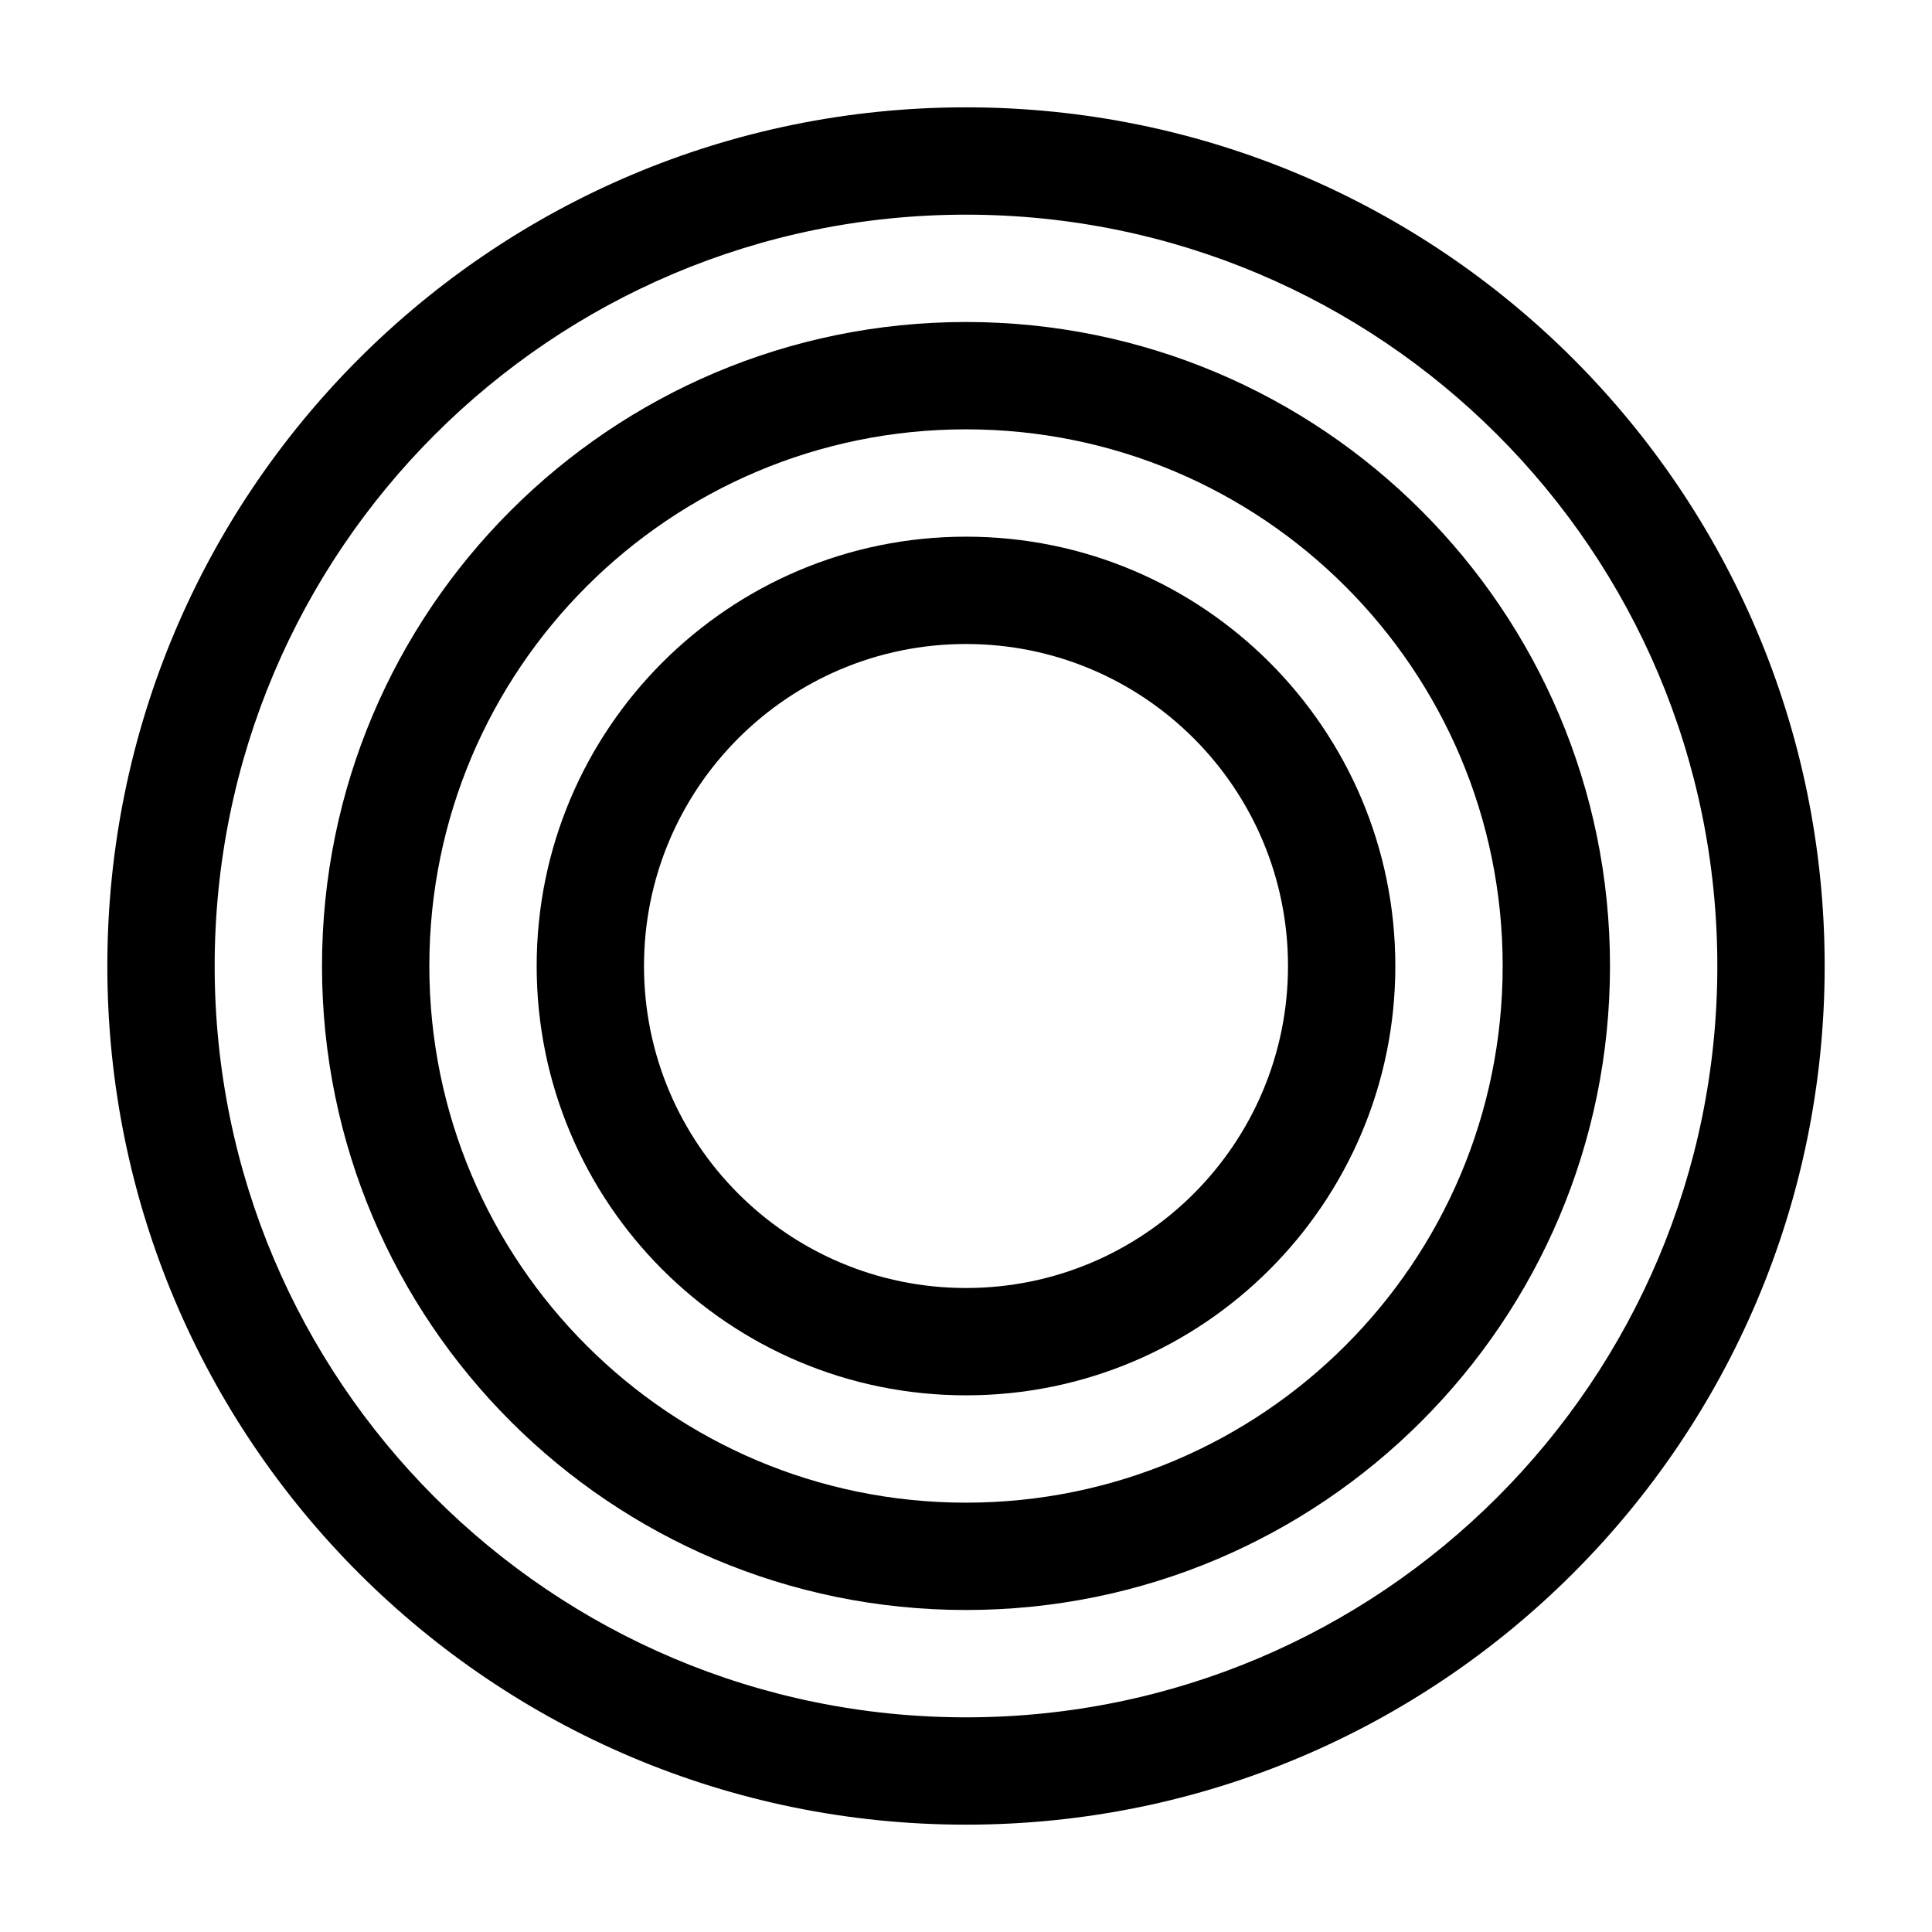
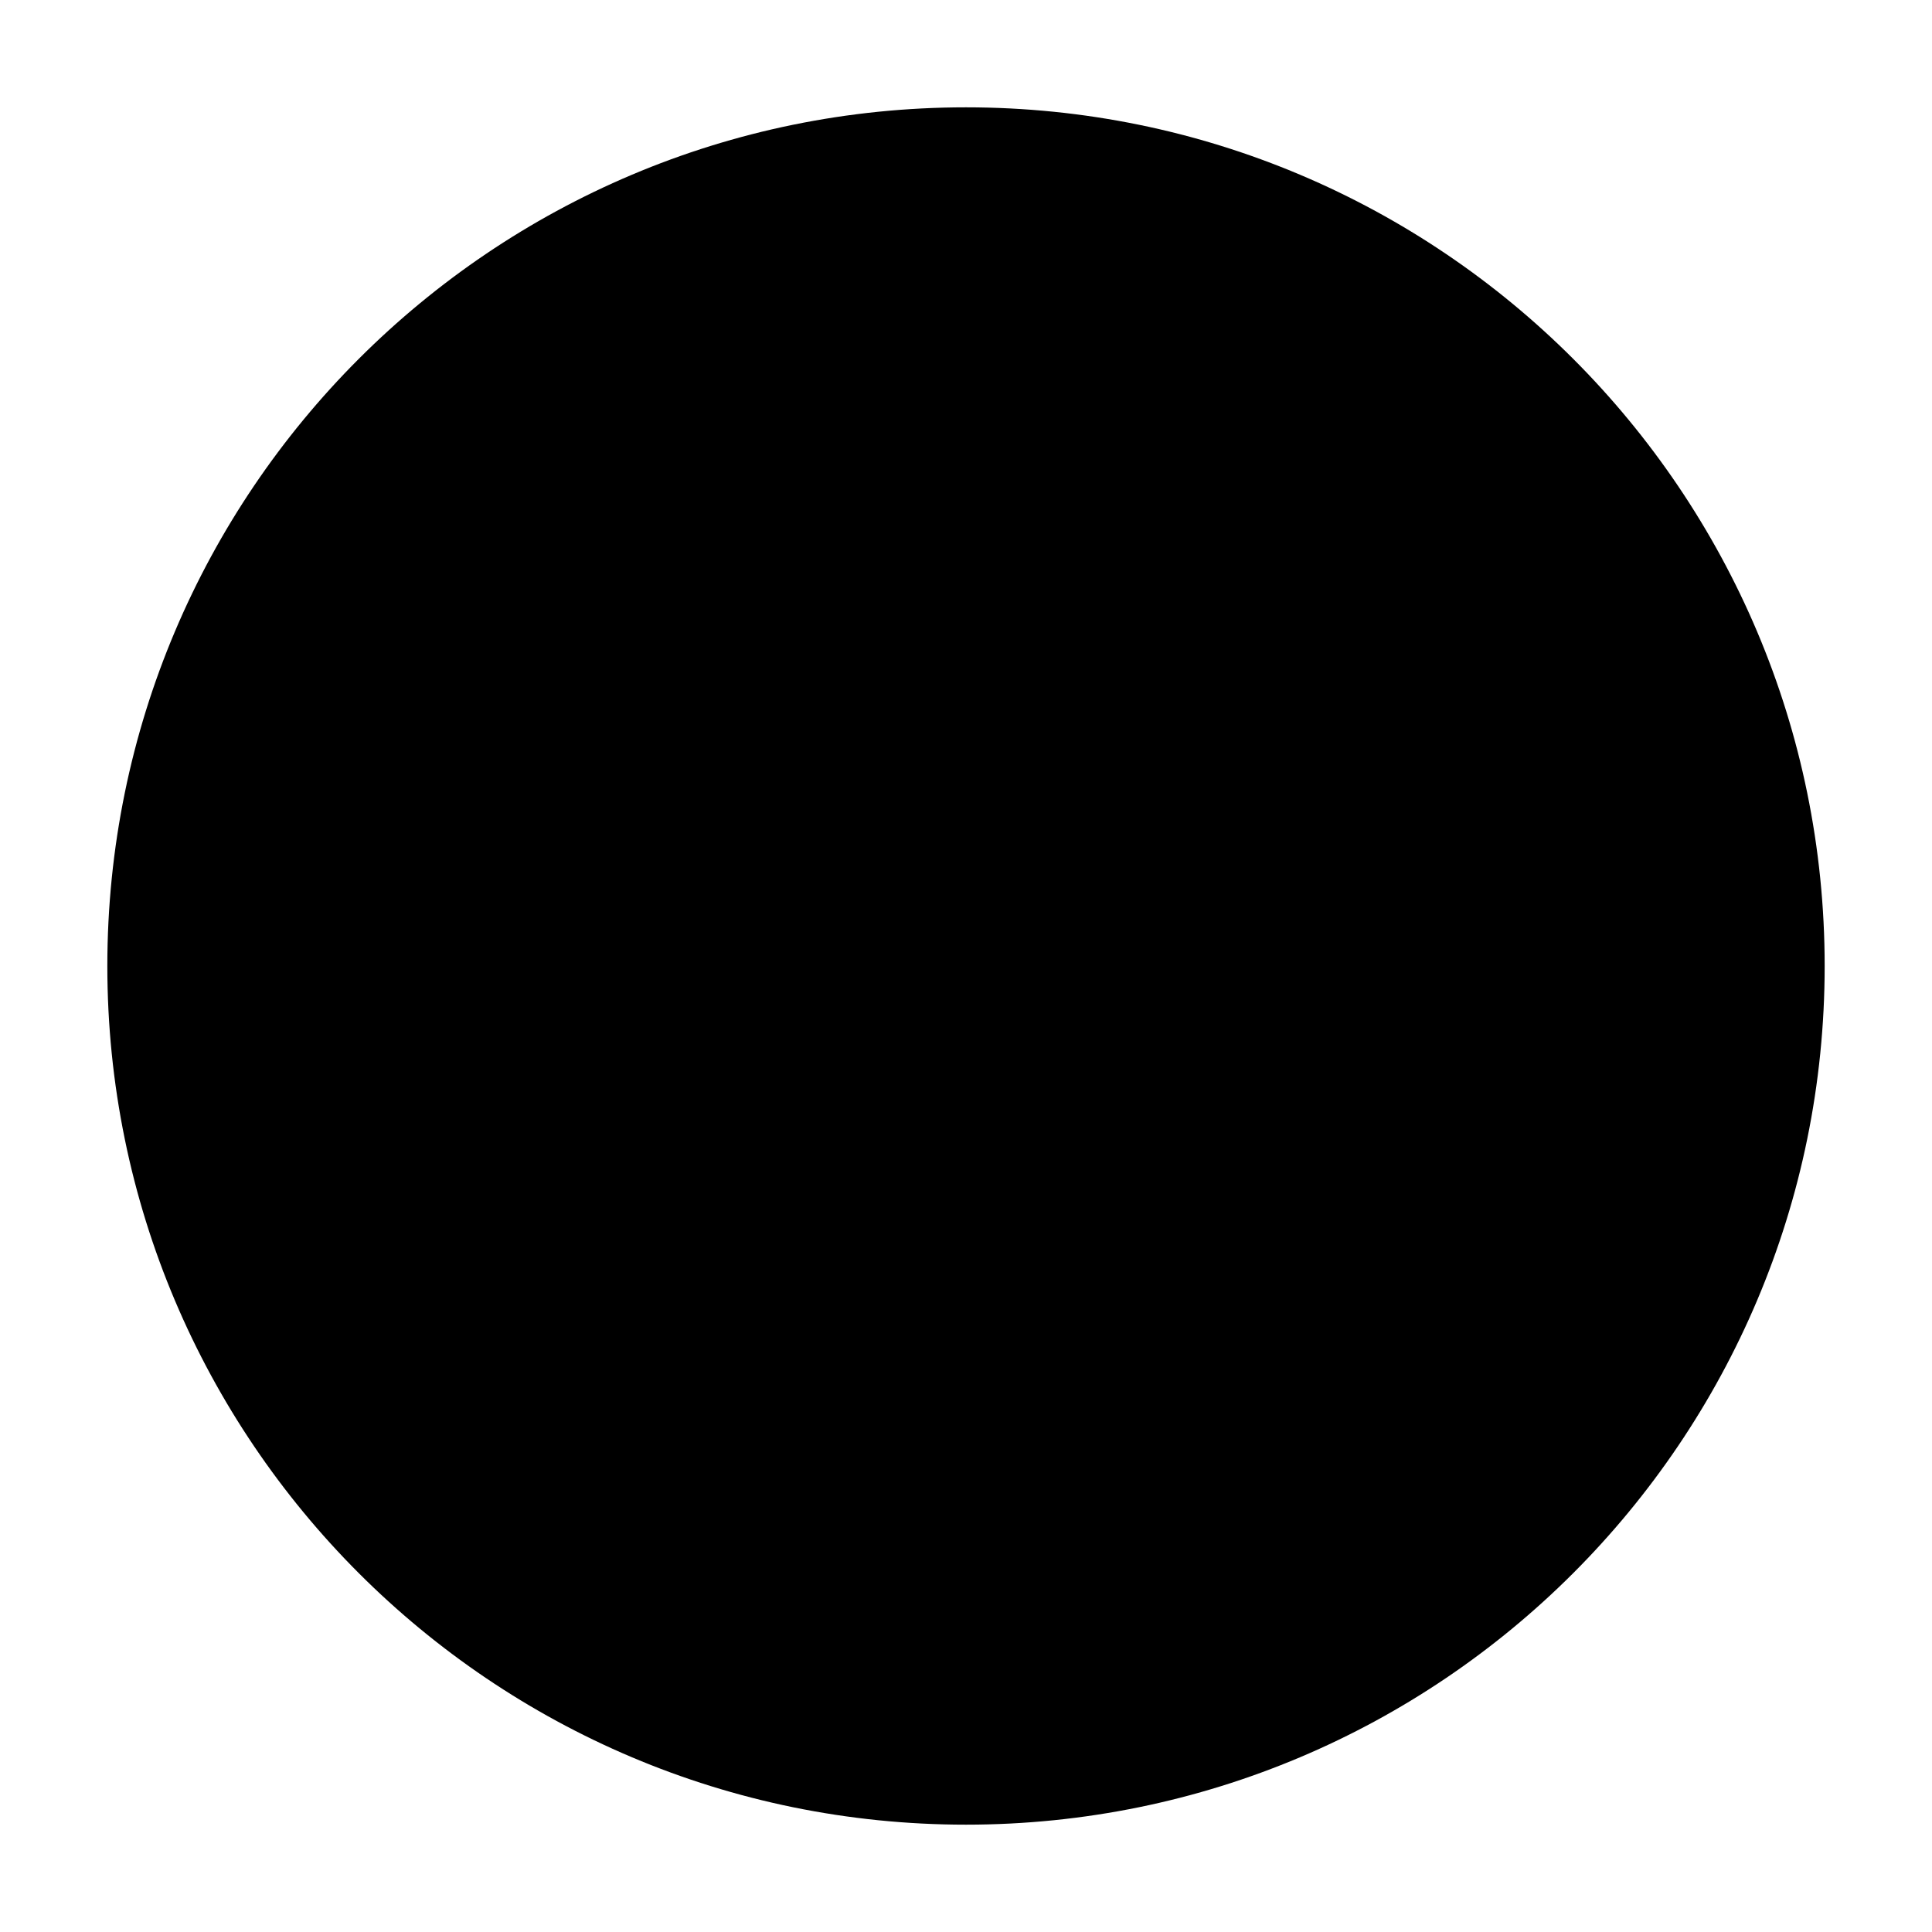
<svg xmlns="http://www.w3.org/2000/svg" width="36" height="36" viewBox="0 0 36 36" fill="none">
-   <path d="M18 2C9.163 2 2 9.163 2 18C2 26.837 9.163 34 18 34C26.837 34 34 26.837 34 18C34 9.163 26.837 2 18 2ZM18 32C10.268 32 4 25.732 4 18C4 10.268 10.268 4 18 4C25.732 4 32 10.268 32 18C32 25.732 25.732 32 18 32Z" fill="#000000" />
-   <path d="M18 6C11.373 6 6 11.373 6 18C6 24.627 11.373 30 18 30C24.627 30 30 24.627 30 18C30 11.373 24.627 6 18 6ZM18 28C12.477 28 8 23.523 8 18C8 12.477 12.477 8 18 8C23.523 8 28 12.477 28 18C28 23.523 23.523 28 18 28Z" fill="#000000" />
-   <path d="M18 10C13.582 10 10 13.582 10 18C10 22.418 13.582 26 18 26C22.418 26 26 22.418 26 18C26 13.582 22.418 10 18 10ZM18 24C14.686 24 12 21.314 12 18C12 14.686 14.686 12 18 12C21.314 12 24 14.686 24 18C24 21.314 21.314 24 18 24Z" fill="#000000" />
+   <path d="M18 2C9.163 2 2 9.163 2 18C2 26.837 9.163 34 18 34C26.837 34 34 26.837 34 18C34 9.163 26.837 2 18 2Z" fill="#000000" />
+   <path d="M18 6C11.373 6 6 11.373 6 18C6 24.627 11.373 30 18 30C24.627 30 30 24.627 30 18C30 11.373 24.627 6 18 6Z" fill="#000000" transform="rotate(-45 18 18)" />
+   <path d="M18 10C13.582 10 10 13.582 10 18C10 22.418 13.582 26 18 26C22.418 26 26 22.418 26 18C26 13.582 22.418 10 18 10Z" fill="#000000" transform="rotate(45 18 18)" />
</svg>
